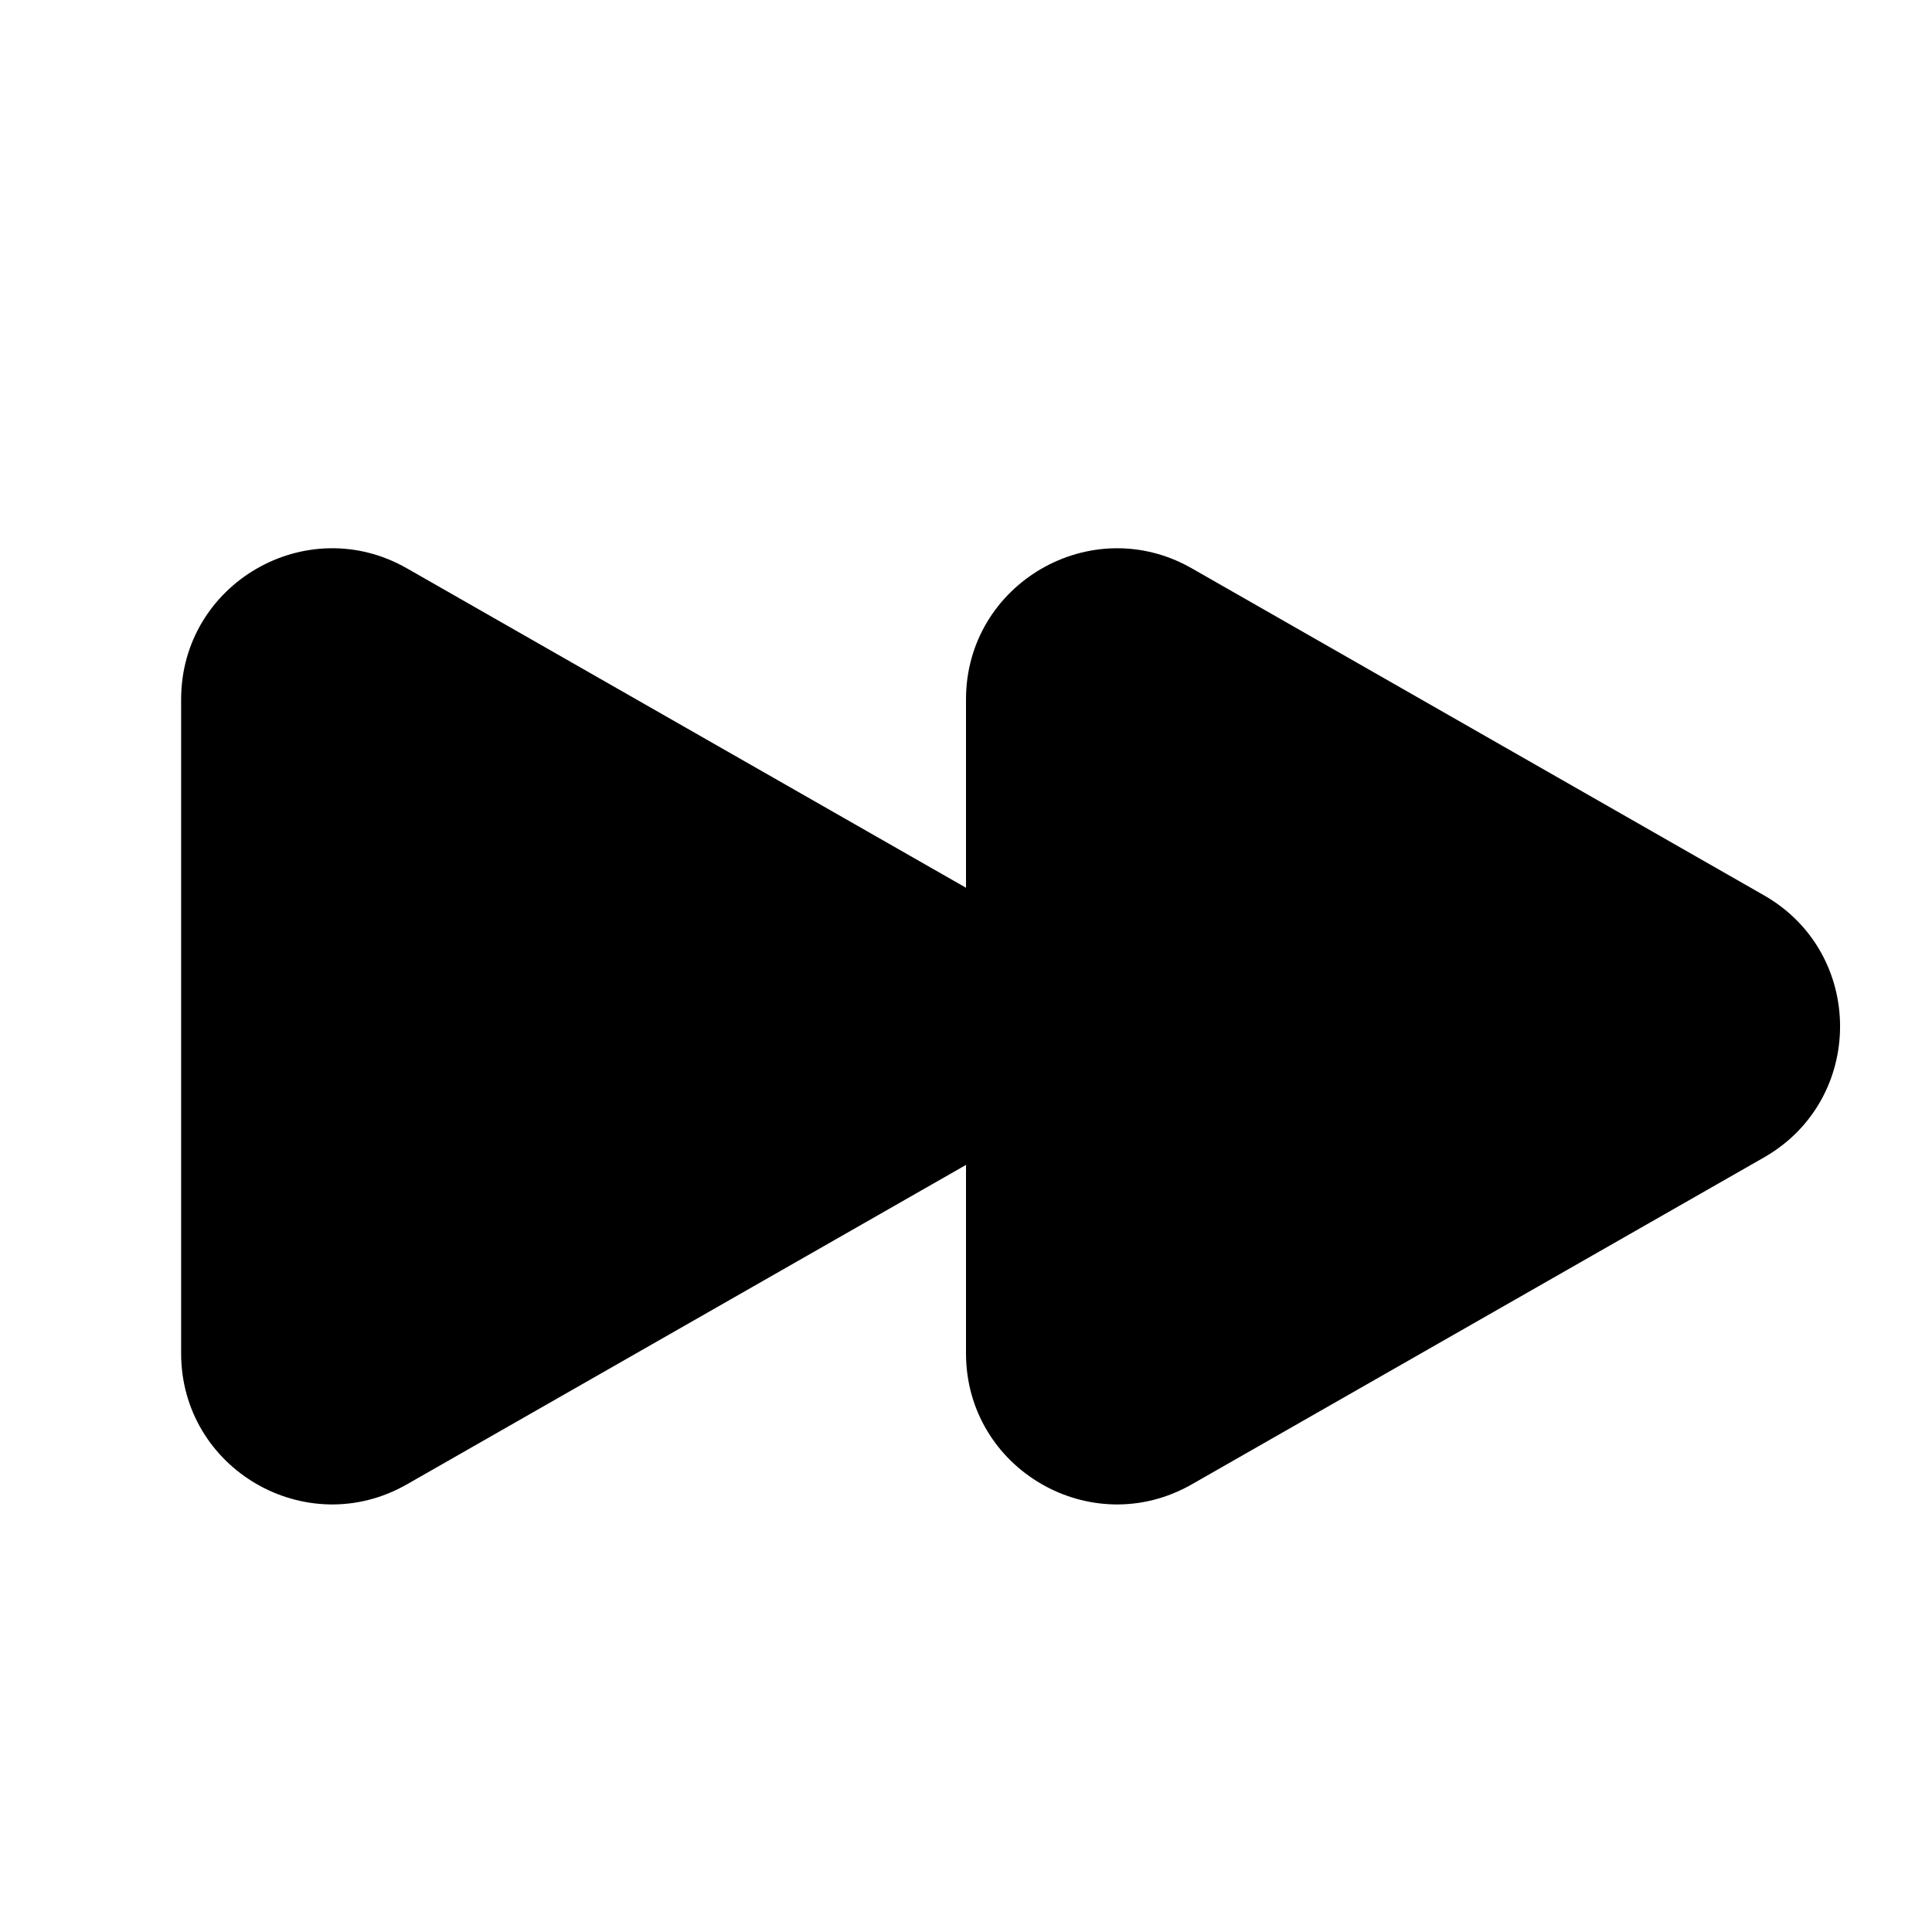
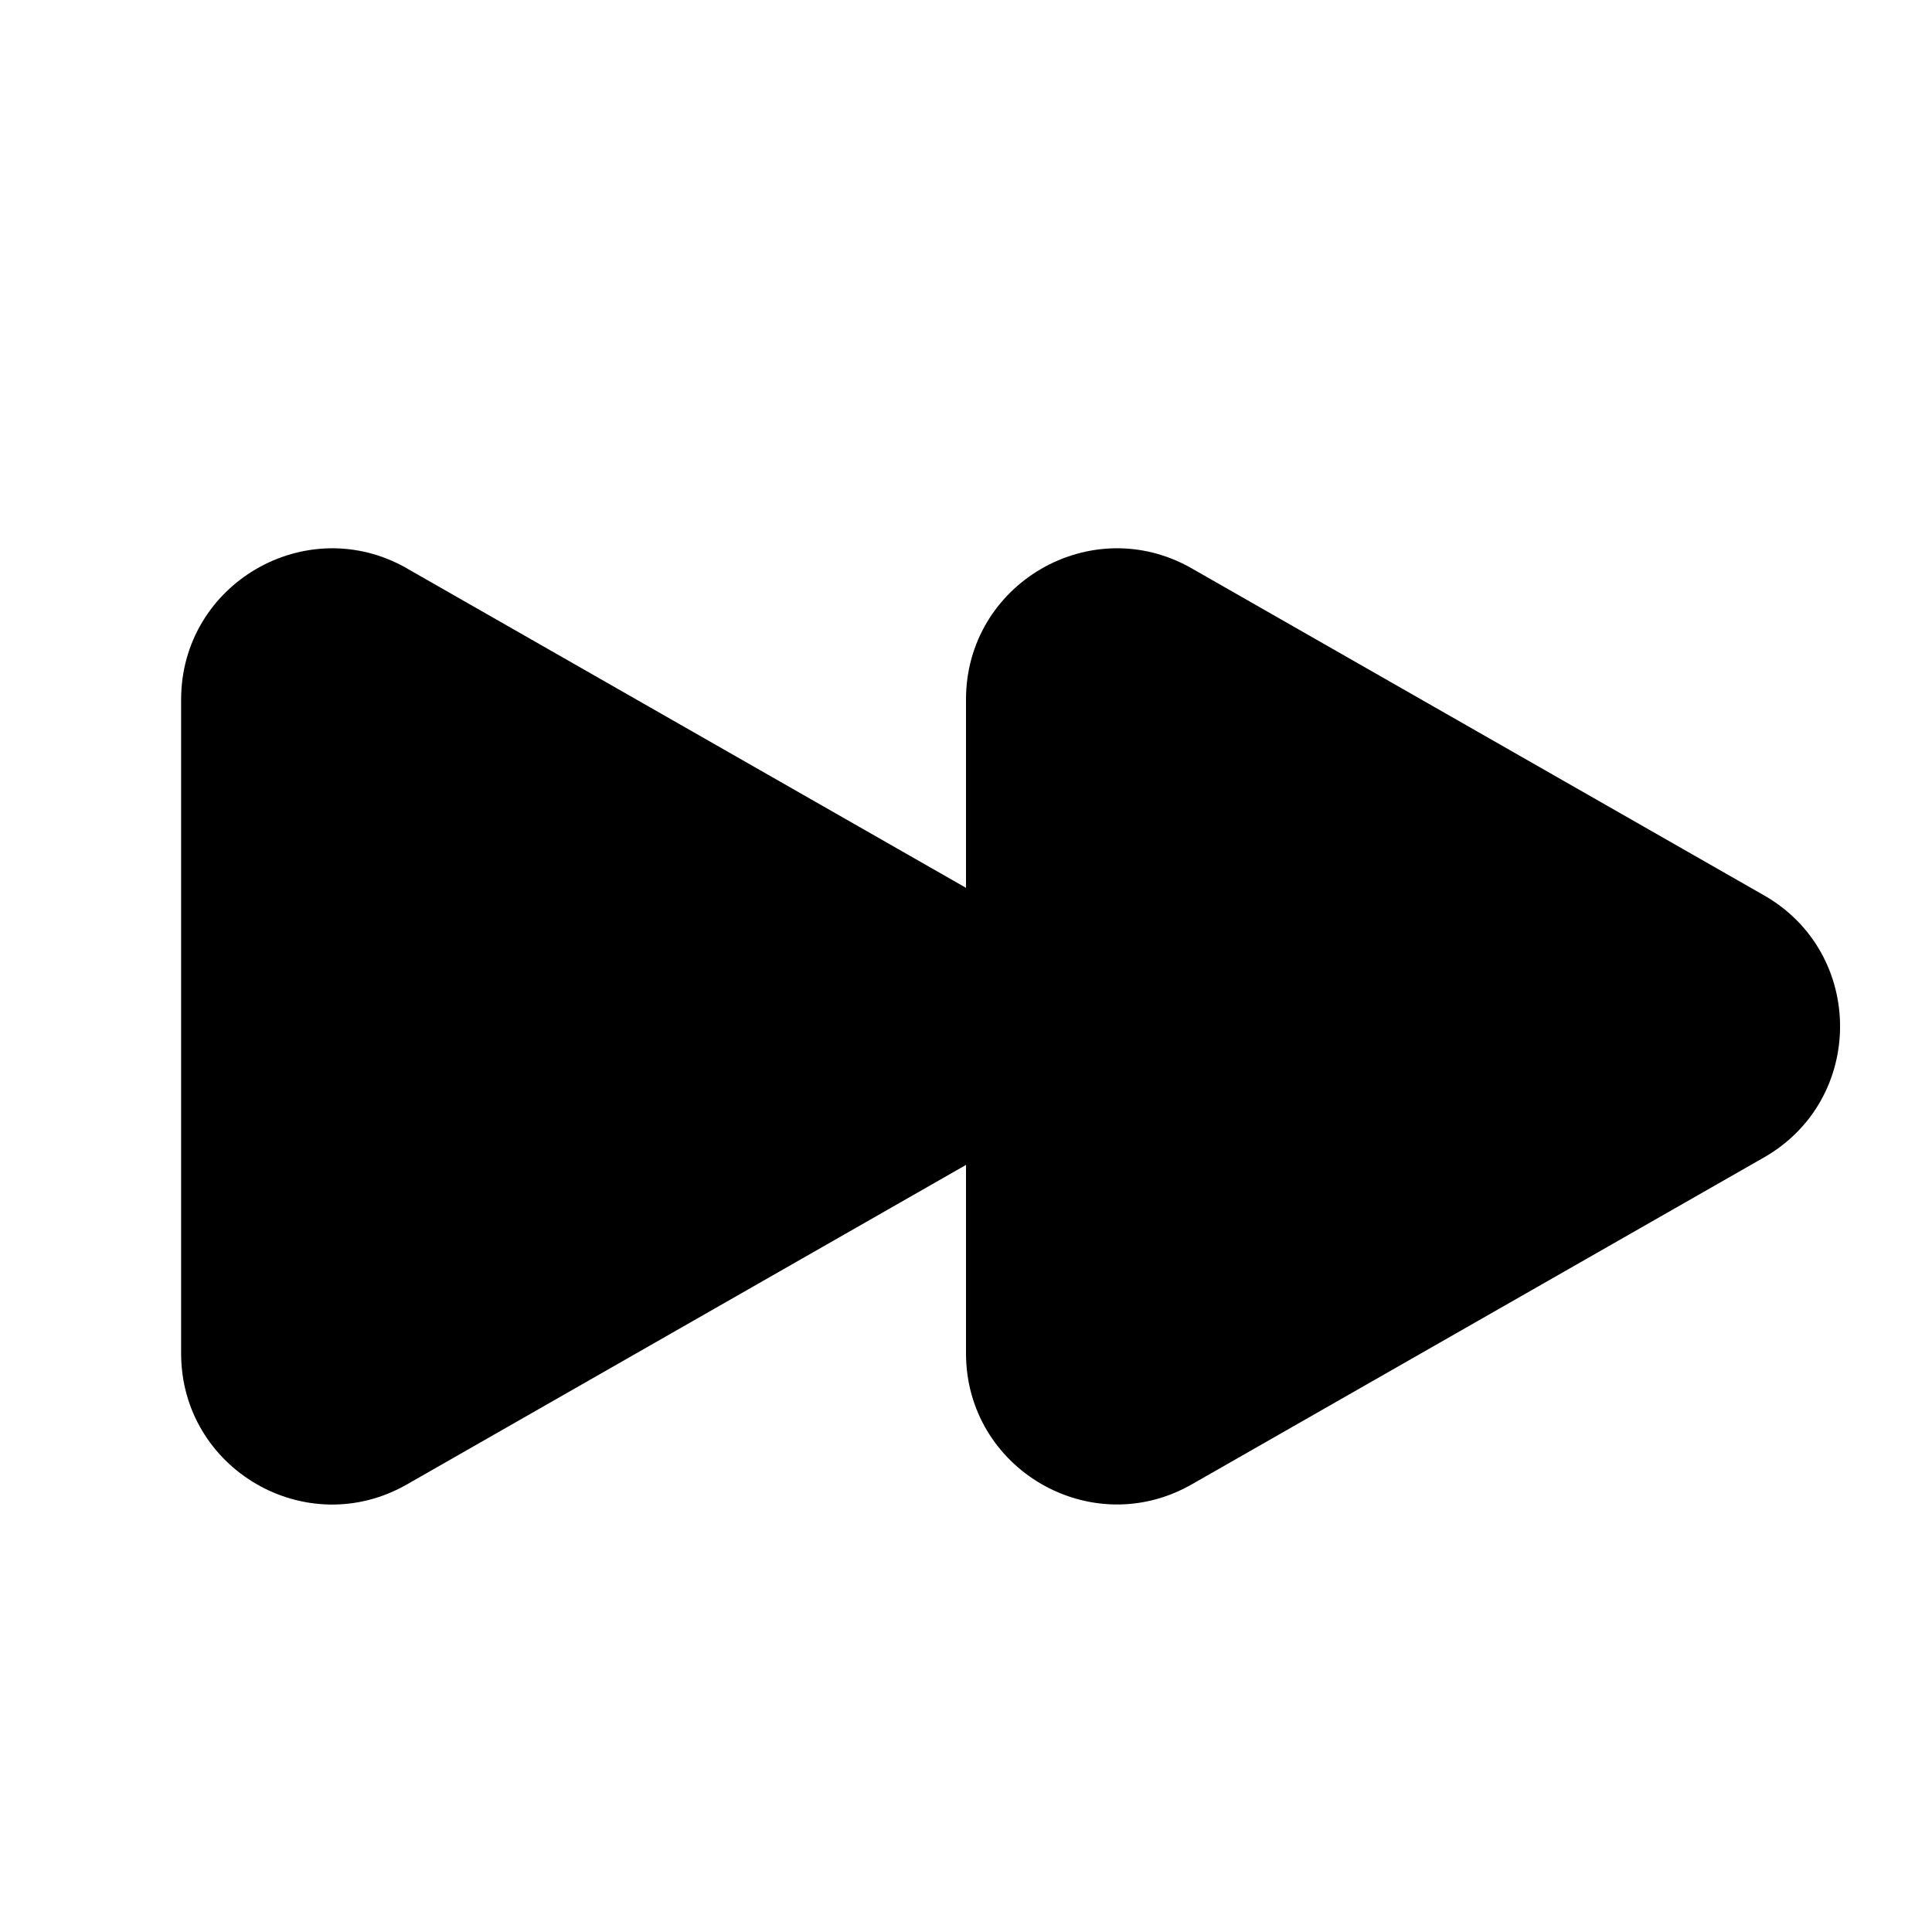
<svg xmlns="http://www.w3.org/2000/svg" viewBox="0 0 24 24" fill="currentColor" aria-hidden="true">
-   <path d="M5.055 7.06c-1.25-.714-2.805.189-2.805 1.628v8.123c0 1.44 1.555 2.342 2.805 1.628L12 14.471v2.34c0 1.44 1.555 2.342 2.805 1.628l7.108-4.061c1.26-.72 1.26-2.536 0-3.256L14.805 7.06C13.555 6.346 12 7.25 12 8.688v2.34L5.055 7.06Z" />
+   <path d="M5.055 7.06C3.805 6.347 2.25 7.25 2.25 8.69v8.122c0 1.44 1.555 2.343 2.805 1.628L12 14.471v2.34c0 1.44 1.555 2.343 2.805 1.628l7.108-4.061c1.26-.72 1.26-2.536 0-3.256l-7.108-4.061C13.555 6.346 12 7.249 12 8.689v2.34L5.055 7.061Z" />
</svg>
